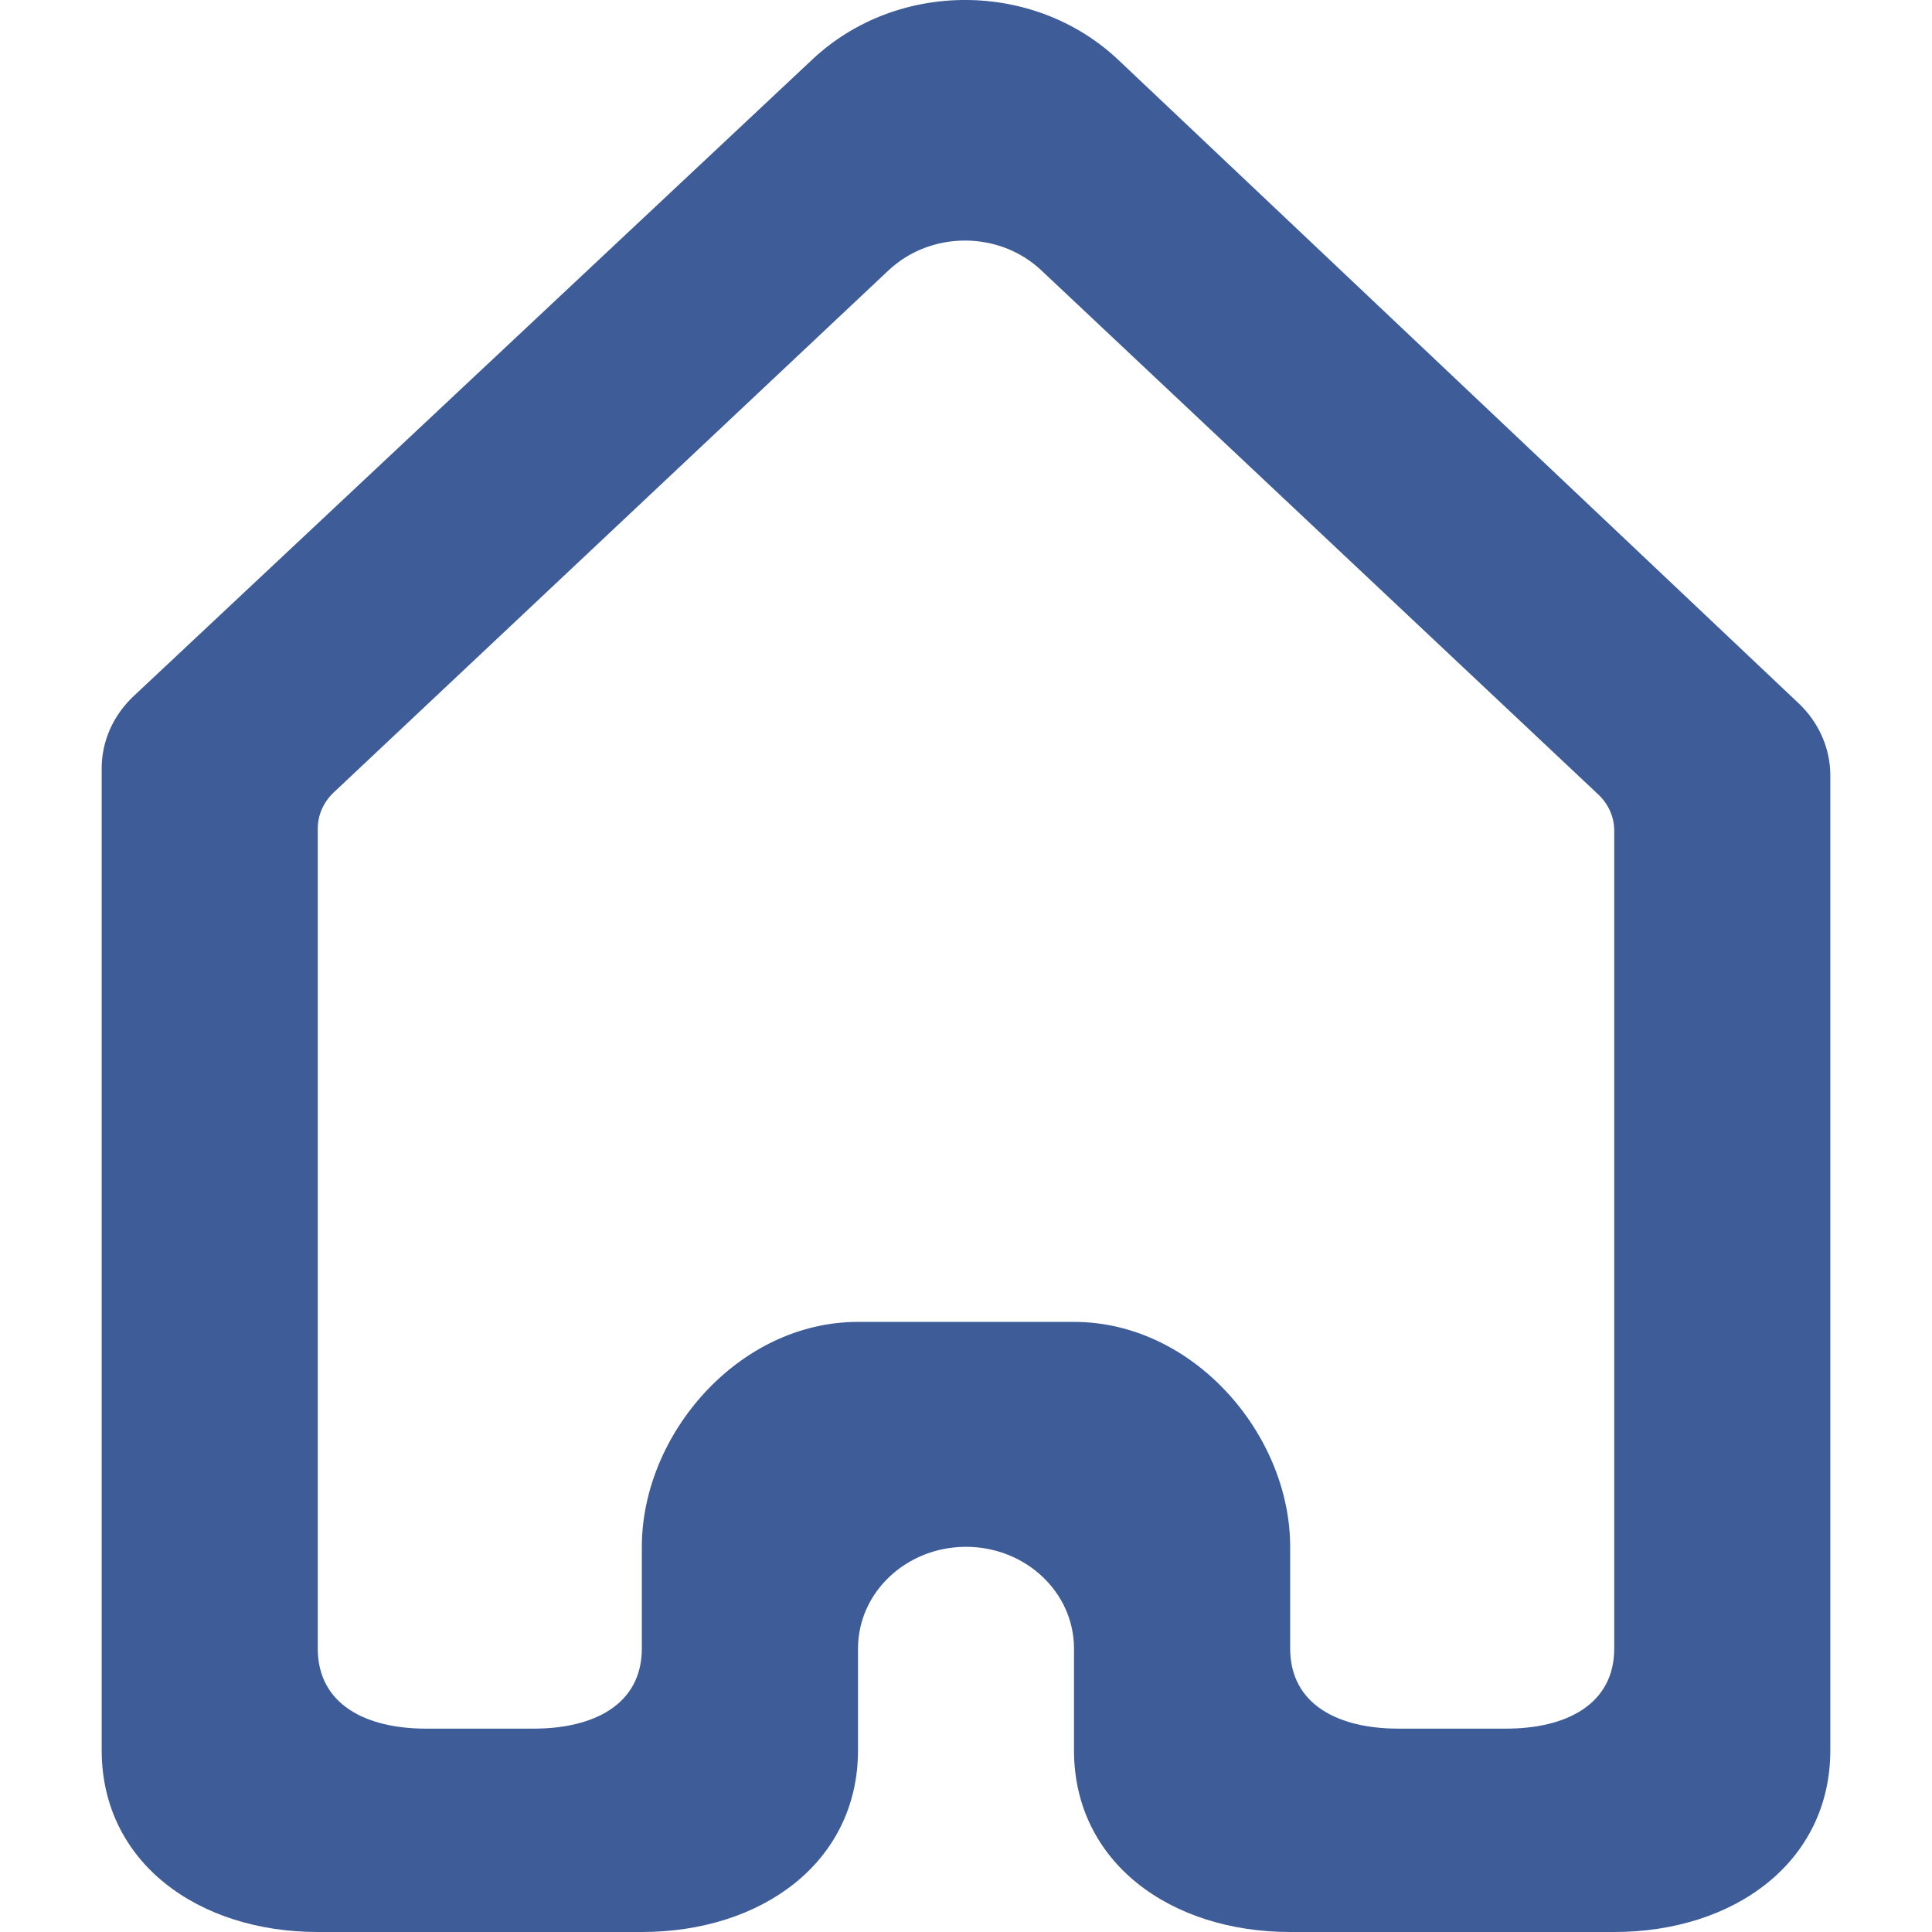
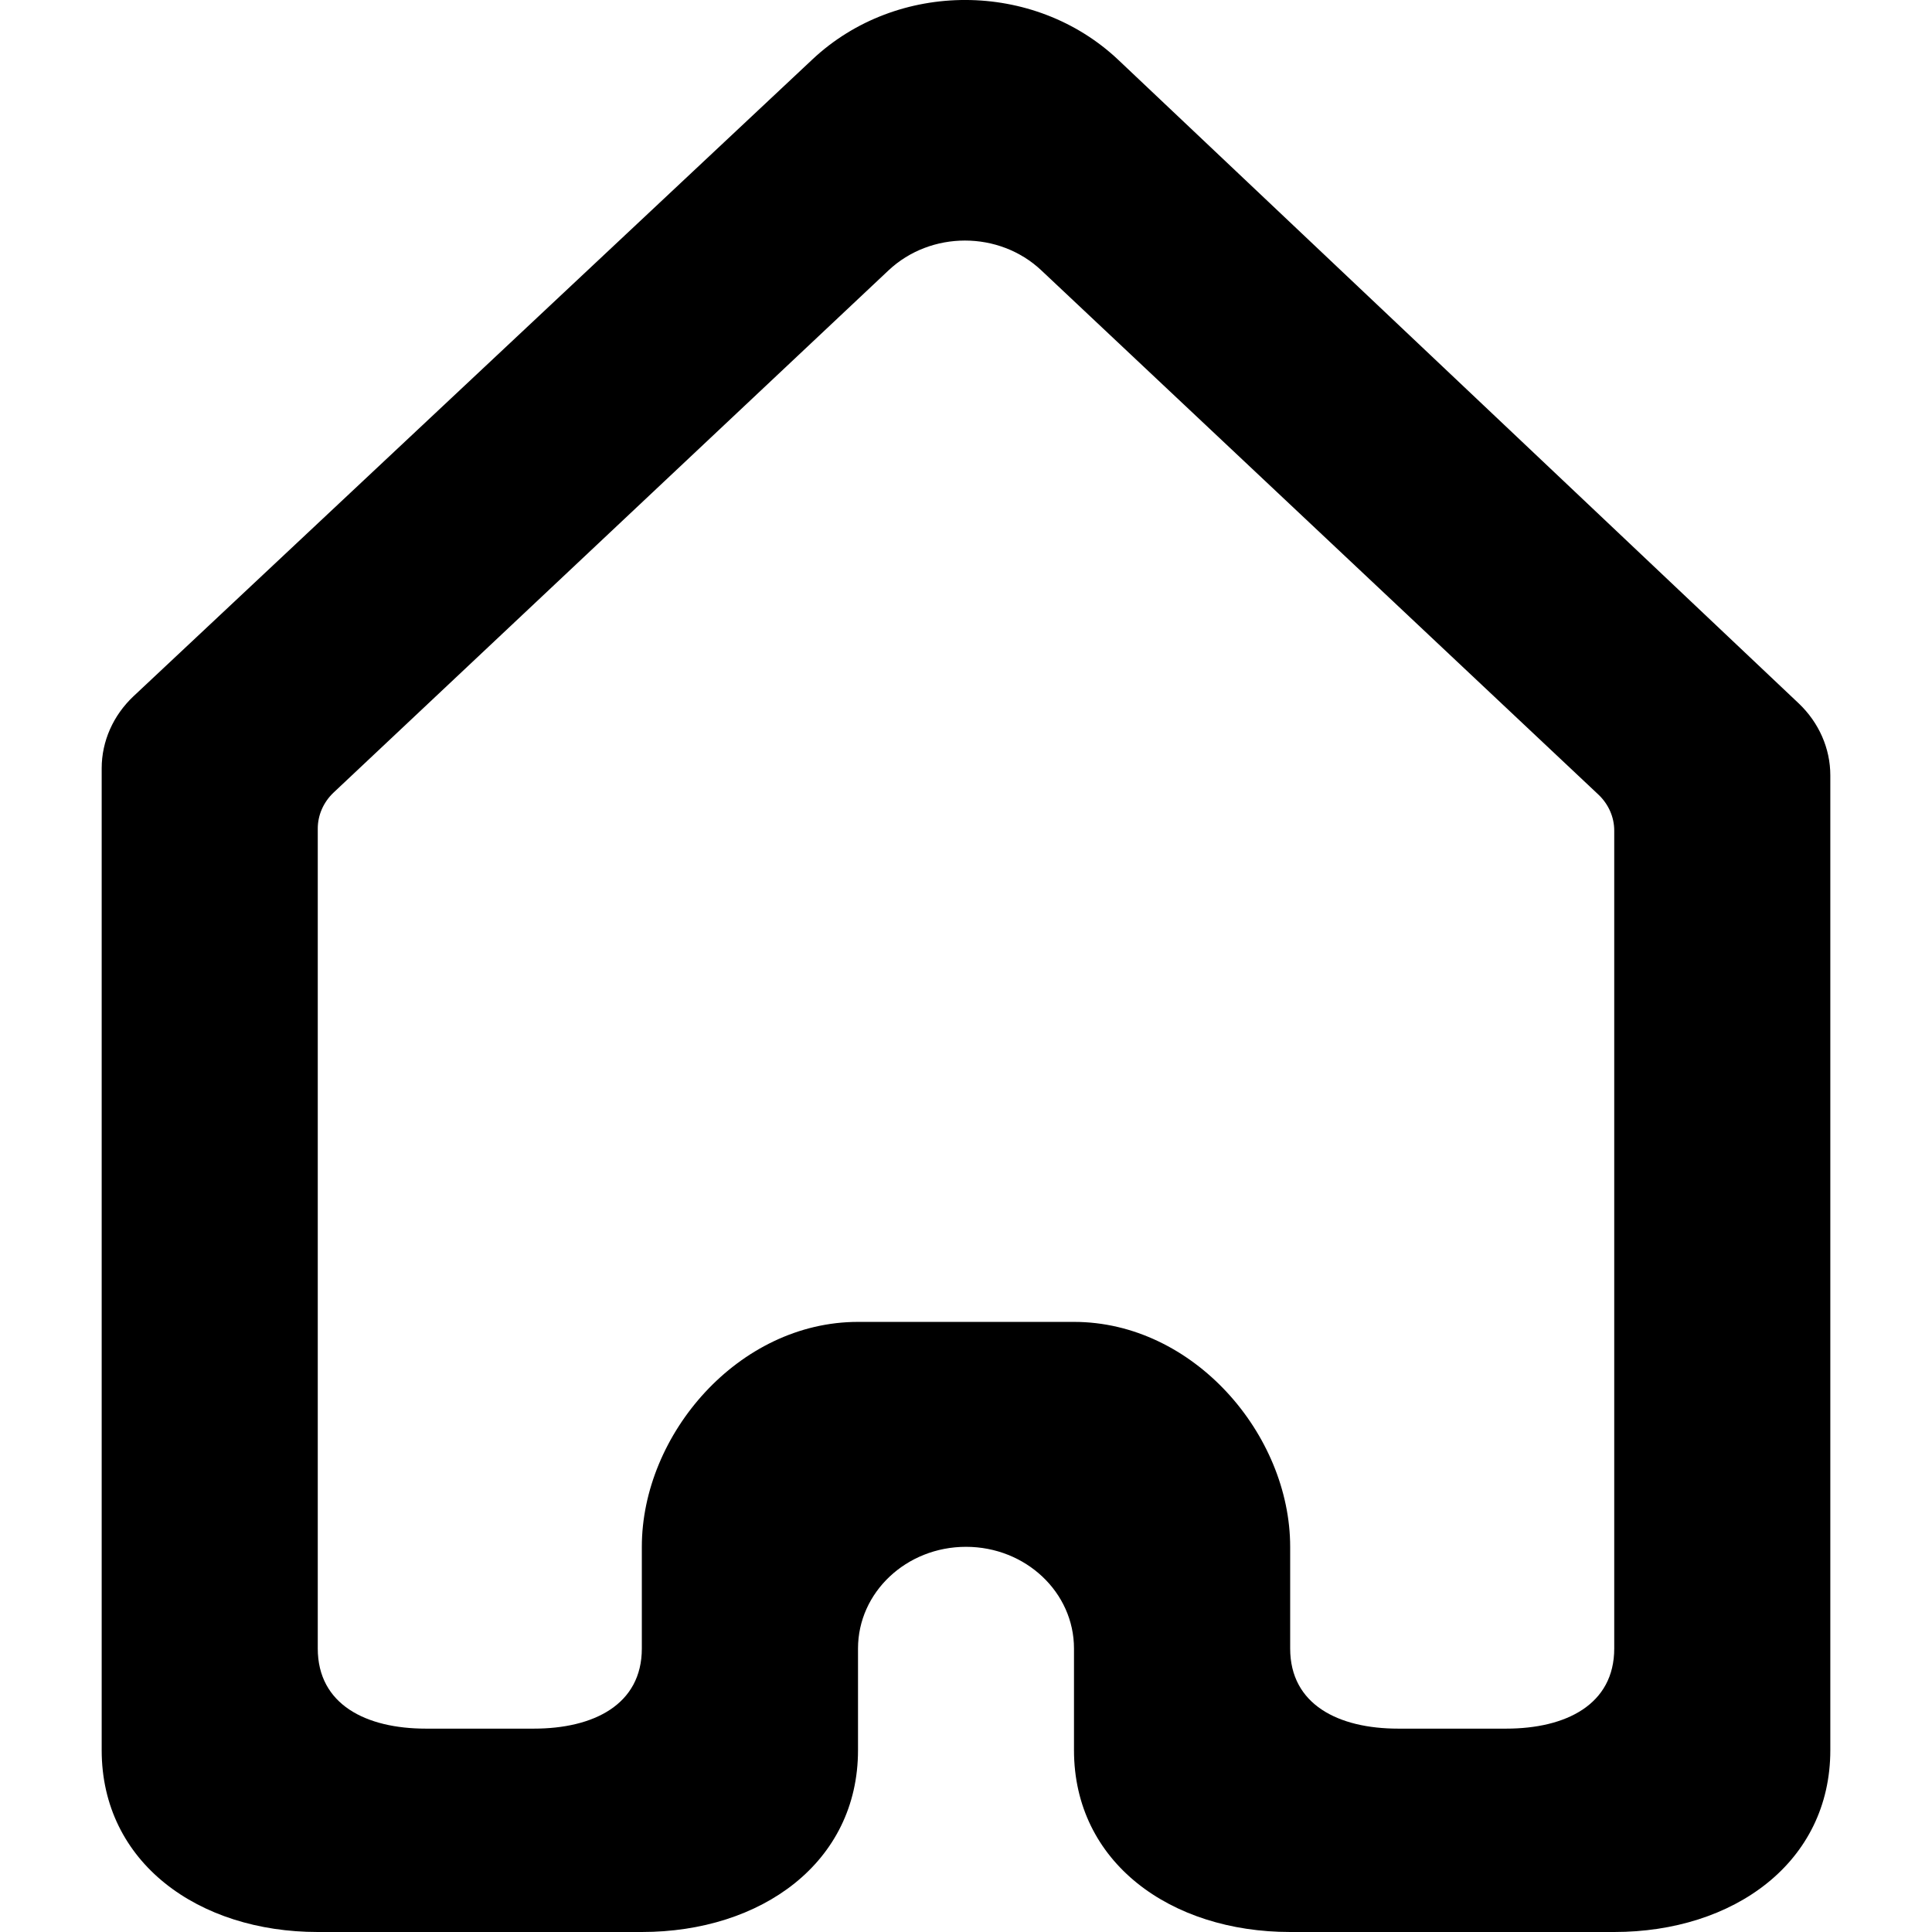
<svg xmlns="http://www.w3.org/2000/svg" width="20px" height="20px" viewBox="-1 0 19 19" version="1.1">
  <defs>

</defs>
  <g id="Page-1" stroke="none" stroke-width="1" fill="none" fill-rule="evenodd">
-     <g id="Dribbble-Light-Preview" transform="translate(-341, -720)" fill="#3D5C98">
+     <g id="Dribbble-Light-Preview" transform="translate(-341, -720)" fill="currentColor">
      <g id="icons" transform="translate(56, 160)">
        <path d="M299.875,576.212 C299.875,576.764 299.399,577 298.812,577 L297.75,577 C297.163,577 296.688,576.764 296.688,576.212 L296.688,575.212 C296.688,574.107 295.737,573 294.562,573 L292.438,573 C291.263,573 290.312,574.107 290.312,575.212 L290.312,576.212 C290.312,576.764 289.837,577 289.25,577 L288.188,577 C287.601,577 287.125,576.764 287.125,576.212 L287.125,568.149 C287.125,568.016 287.181,567.889 287.28,567.795 L292.738,562.659 C293.154,562.268 293.826,562.268 294.241,562.659 L299.72,567.815 C299.819,567.909 299.875,568.036 299.875,568.168 L299.875,576.212 Z M302,567.625 C302,567.36 301.888,567.107 301.691,566.919 L294.998,560.589 C294.169,559.806 292.823,559.803 291.991,560.583 L285.312,566.848 C285.113,567.036 285,567.29 285,567.556 L285,577.212 C285,578.317 285.951,579 287.125,579 L290.312,579 C291.487,579 292.438,578.317 292.438,577.212 L292.438,576.212 C292.438,575.66 292.913,575.212 293.5,575.212 C294.087,575.212 294.562,575.66 294.562,576.212 L294.562,577.212 C294.562,578.317 295.513,579 296.688,579 L299.875,579 C301.049,579 302,578.317 302,577.212 L302,567.625 Z" id="home-[#1393]">

</path>
      </g>
    </g>
  </g>
</svg>
